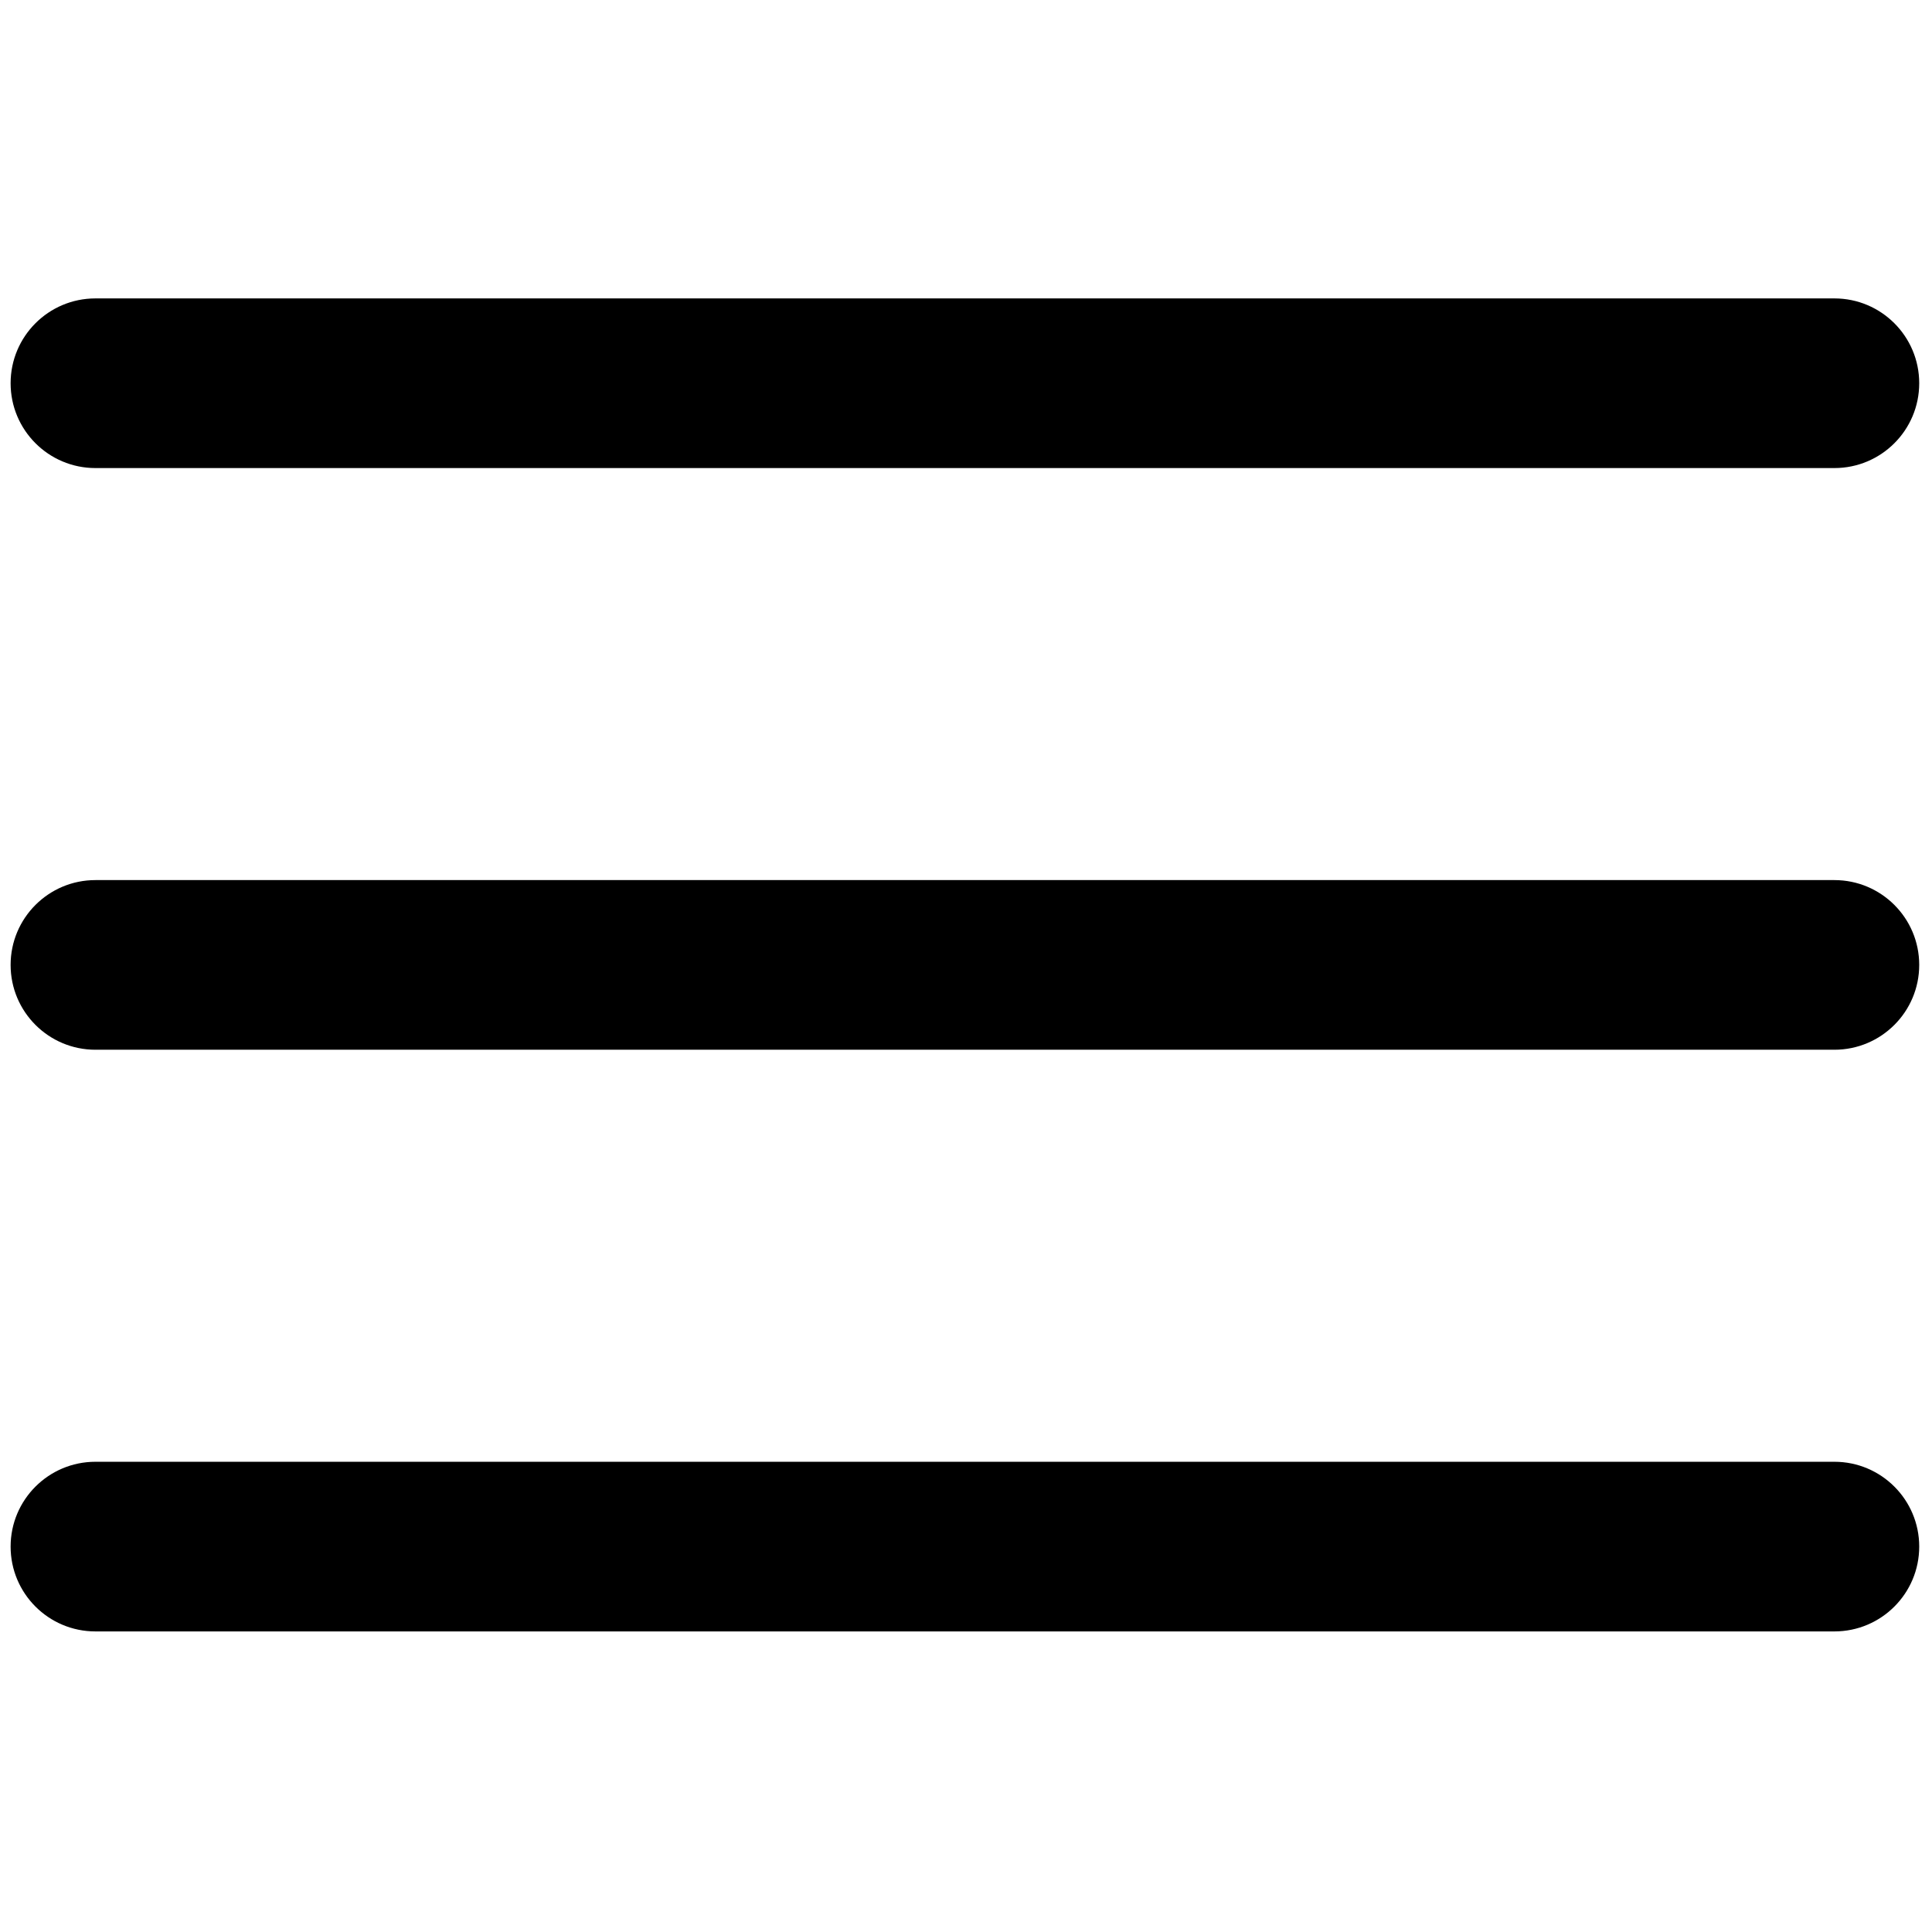
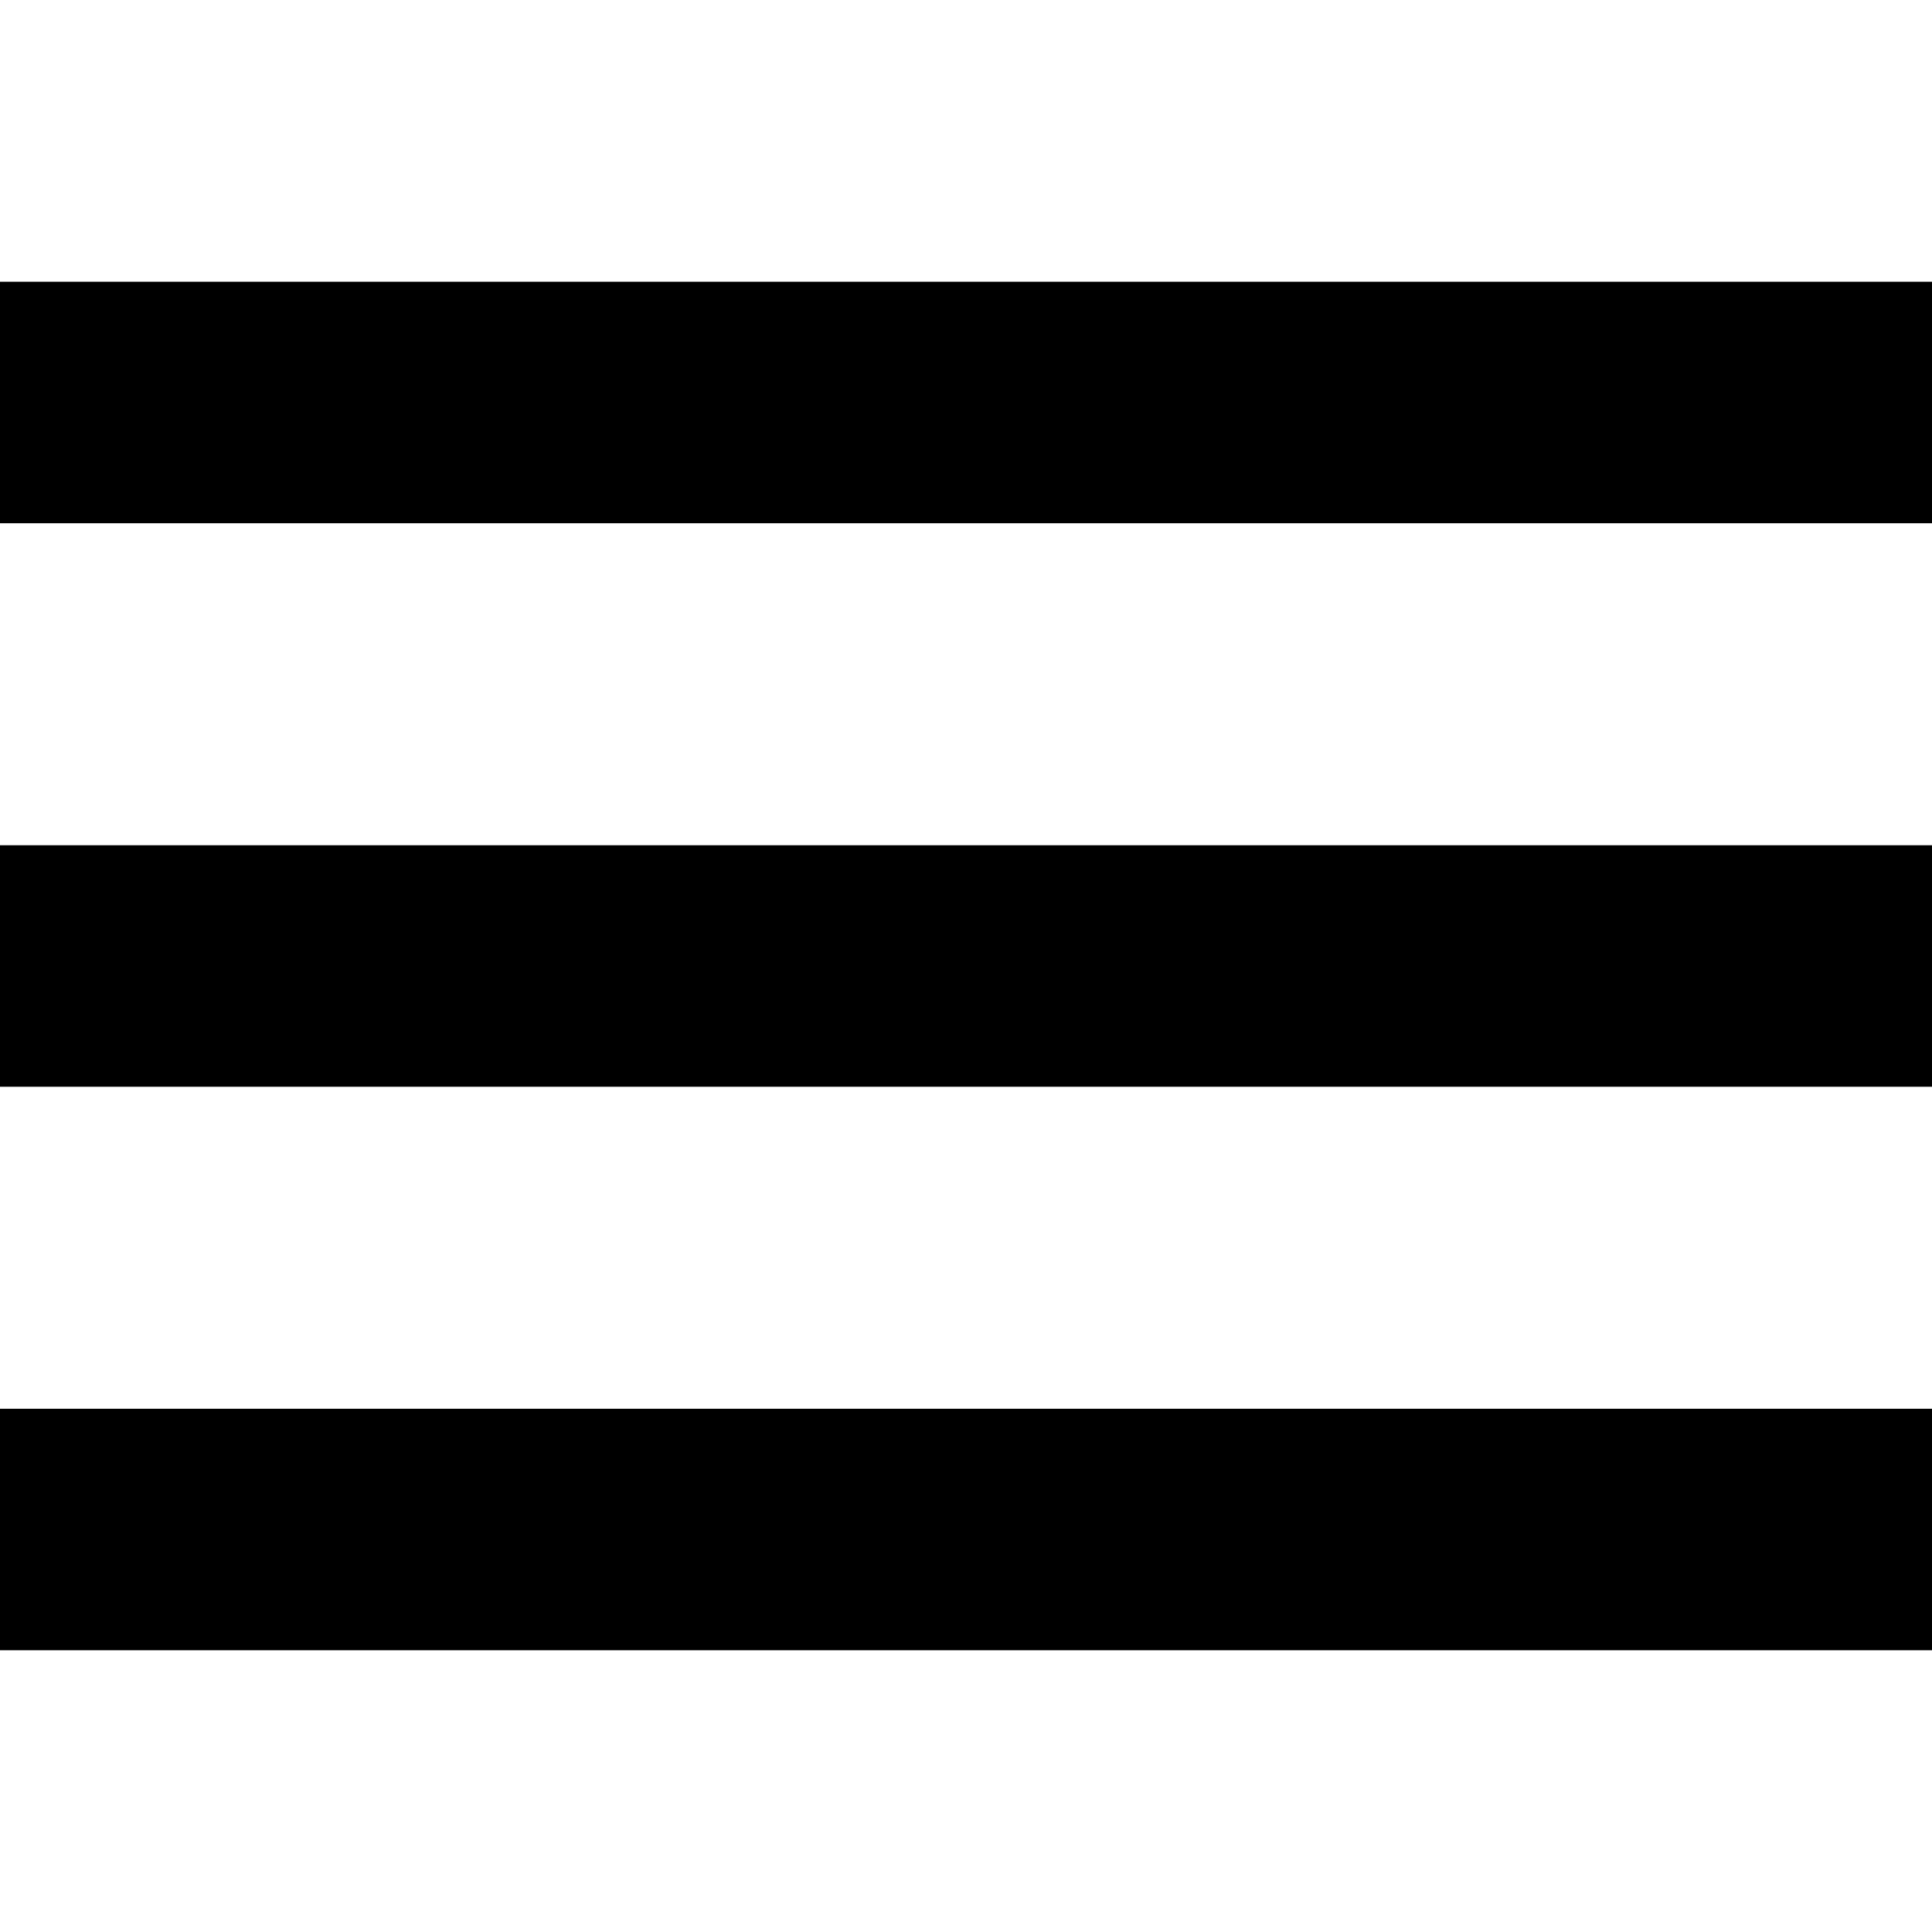
- <svg xmlns="http://www.w3.org/2000/svg" version="1.1" width="256" height="256" viewBox="0 0 256 256" xml:space="preserve">
-   <g style="stroke: none; stroke-width: 0; stroke-dasharray: none; stroke-linecap: butt; stroke-linejoin: miter; stroke-miterlimit: 10; fill: none; fill-rule: nonzero; opacity: 1;" transform="translate(1.406593 1.406593) scale(2.81 2.81)">
-     <path d="M 86 21.571 H 4 c -2.209 0 -4 -1.791 -4 -4 s 1.791 -4 4 -4 h 82 c 2.209 0 4 1.791 4 4 S 88.209 21.571 86 21.571 z" style="stroke: none; stroke-width: 1; stroke-dasharray: none; stroke-linecap: butt; stroke-linejoin: miter; stroke-miterlimit: 10; fill: rgb(0,0,0); fill-rule: nonzero; opacity: 1;" transform=" matrix(1 0 0 1 0 0) " stroke-linecap="round" />
-     <path d="M 86 49 H 4 c -2.209 0 -4 -1.791 -4 -4 s 1.791 -4 4 -4 h 82 c 2.209 0 4 1.791 4 4 S 88.209 49 86 49 z" style="stroke: none; stroke-width: 1; stroke-dasharray: none; stroke-linecap: butt; stroke-linejoin: miter; stroke-miterlimit: 10; fill: rgb(0,0,0); fill-rule: nonzero; opacity: 1;" transform=" matrix(1 0 0 1 0 0) " stroke-linecap="round" />
-     <path d="M 86 76.429 H 4 c -2.209 0 -4 -1.791 -4 -4 s 1.791 -4 4 -4 h 82 c 2.209 0 4 1.791 4 4 S 88.209 76.429 86 76.429 z" style="stroke: none; stroke-width: 1; stroke-dasharray: none; stroke-linecap: butt; stroke-linejoin: miter; stroke-miterlimit: 10; fill: rgb(0,0,0); fill-rule: nonzero; opacity: 1;" transform=" matrix(1 0 0 1 0 0) " stroke-linecap="round" />
-   </g>
+ <svg xmlns="http://www.w3.org/2000/svg" id="Isolation_Mode" data-name="Isolation Mode" viewBox="0 0 24 24" width="512" height="512">
+   <rect y="10.5" width="24" height="3" />
+   <rect y="3.5" width="24" height="3" />
+   <rect y="17.5" width="24" height="3" />
</svg>
